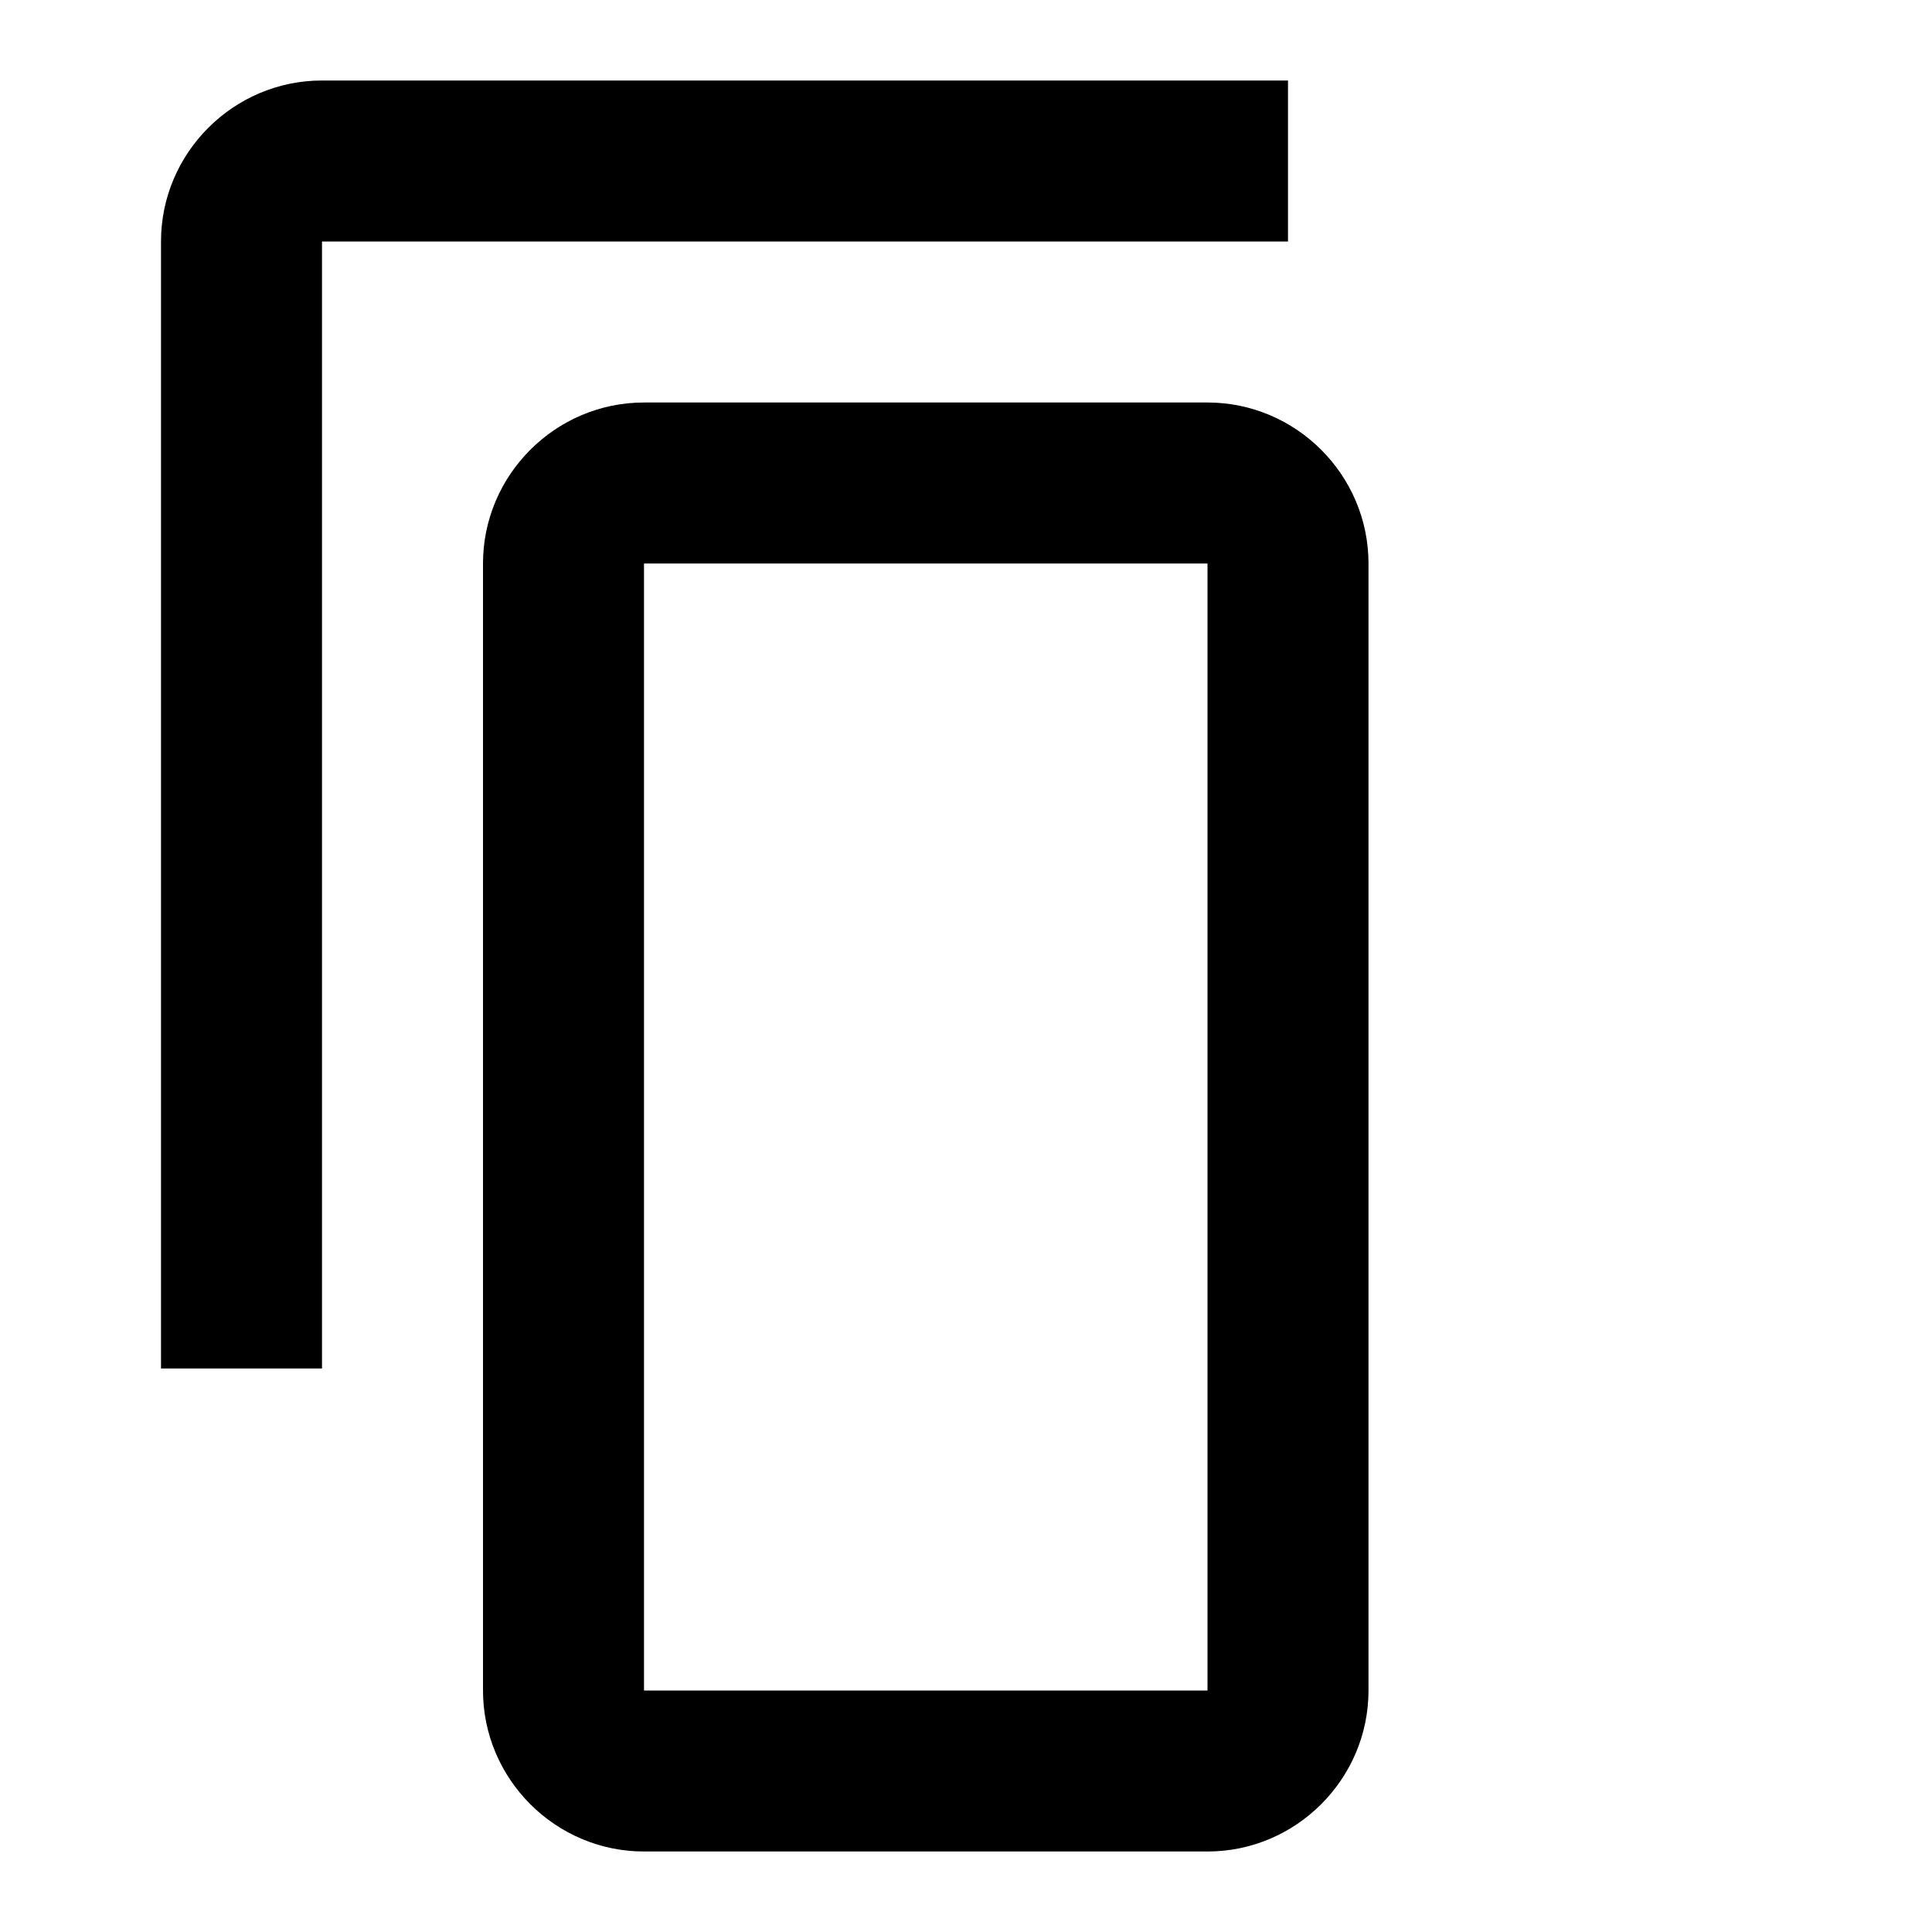
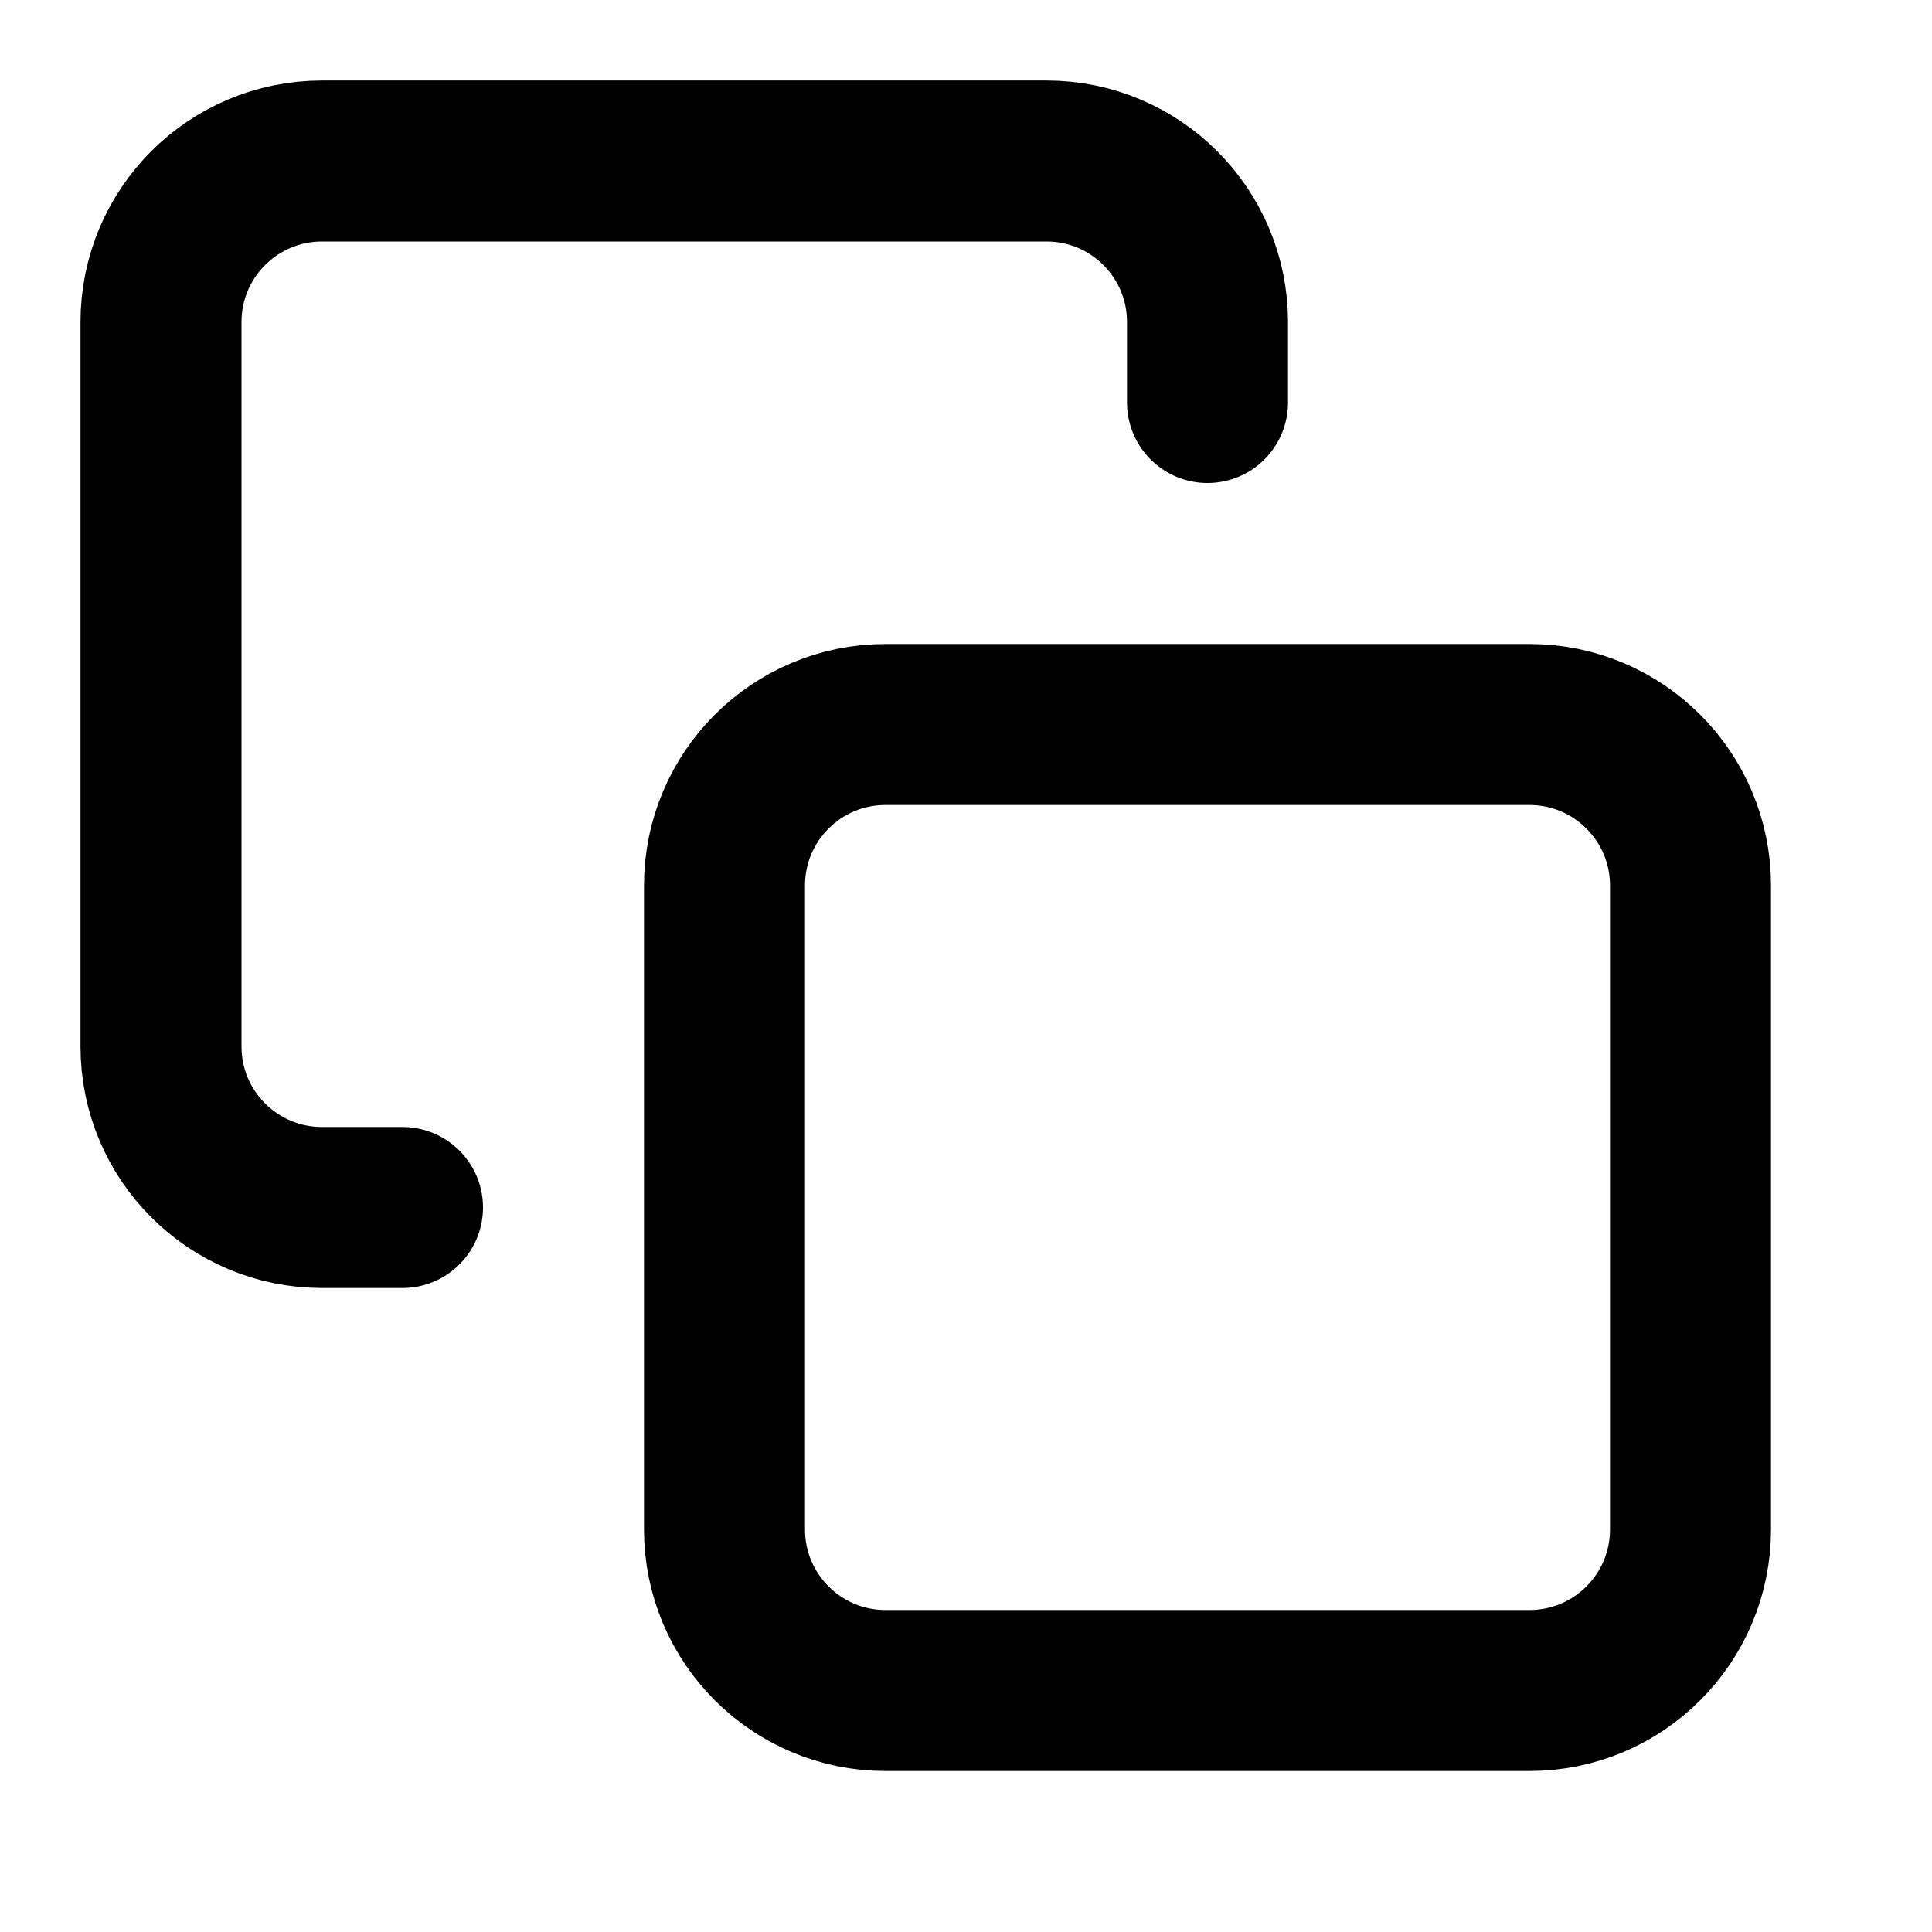
- <svg xmlns="http://www.w3.org/2000/svg" viewBox="0 0 24 24">
-   <path d="M16 1 H4 c-1.1 0-2 .9-2 2 v14 h2 V3 h12 V1 z M15 5 H8 c-1.1 0-2 .9-2 2 v14 c0 1.1 .9 2 2 2 h7 c1.1 0 2-.9 2-2 V7 c0-1.1-.9-2-2-2 z m0 16 H8 V7 h7 v14 z" fill="currentColor" />
+ <svg xmlns="http://www.w3.org/2000/svg" viewBox="0 0 24 24" fill="none">
+   <rect x="9" y="9" width="12" height="12" rx="2" stroke="currentColor" stroke-width="2" />
+   <path d="M5 15H4a2 2 0 0 1-2-2V4a2 2 0 0 1 2-2h9a2 2 0 0 1 2 2v1" stroke="currentColor" stroke-width="2" stroke-linecap="round" stroke-linejoin="round" />
</svg>
